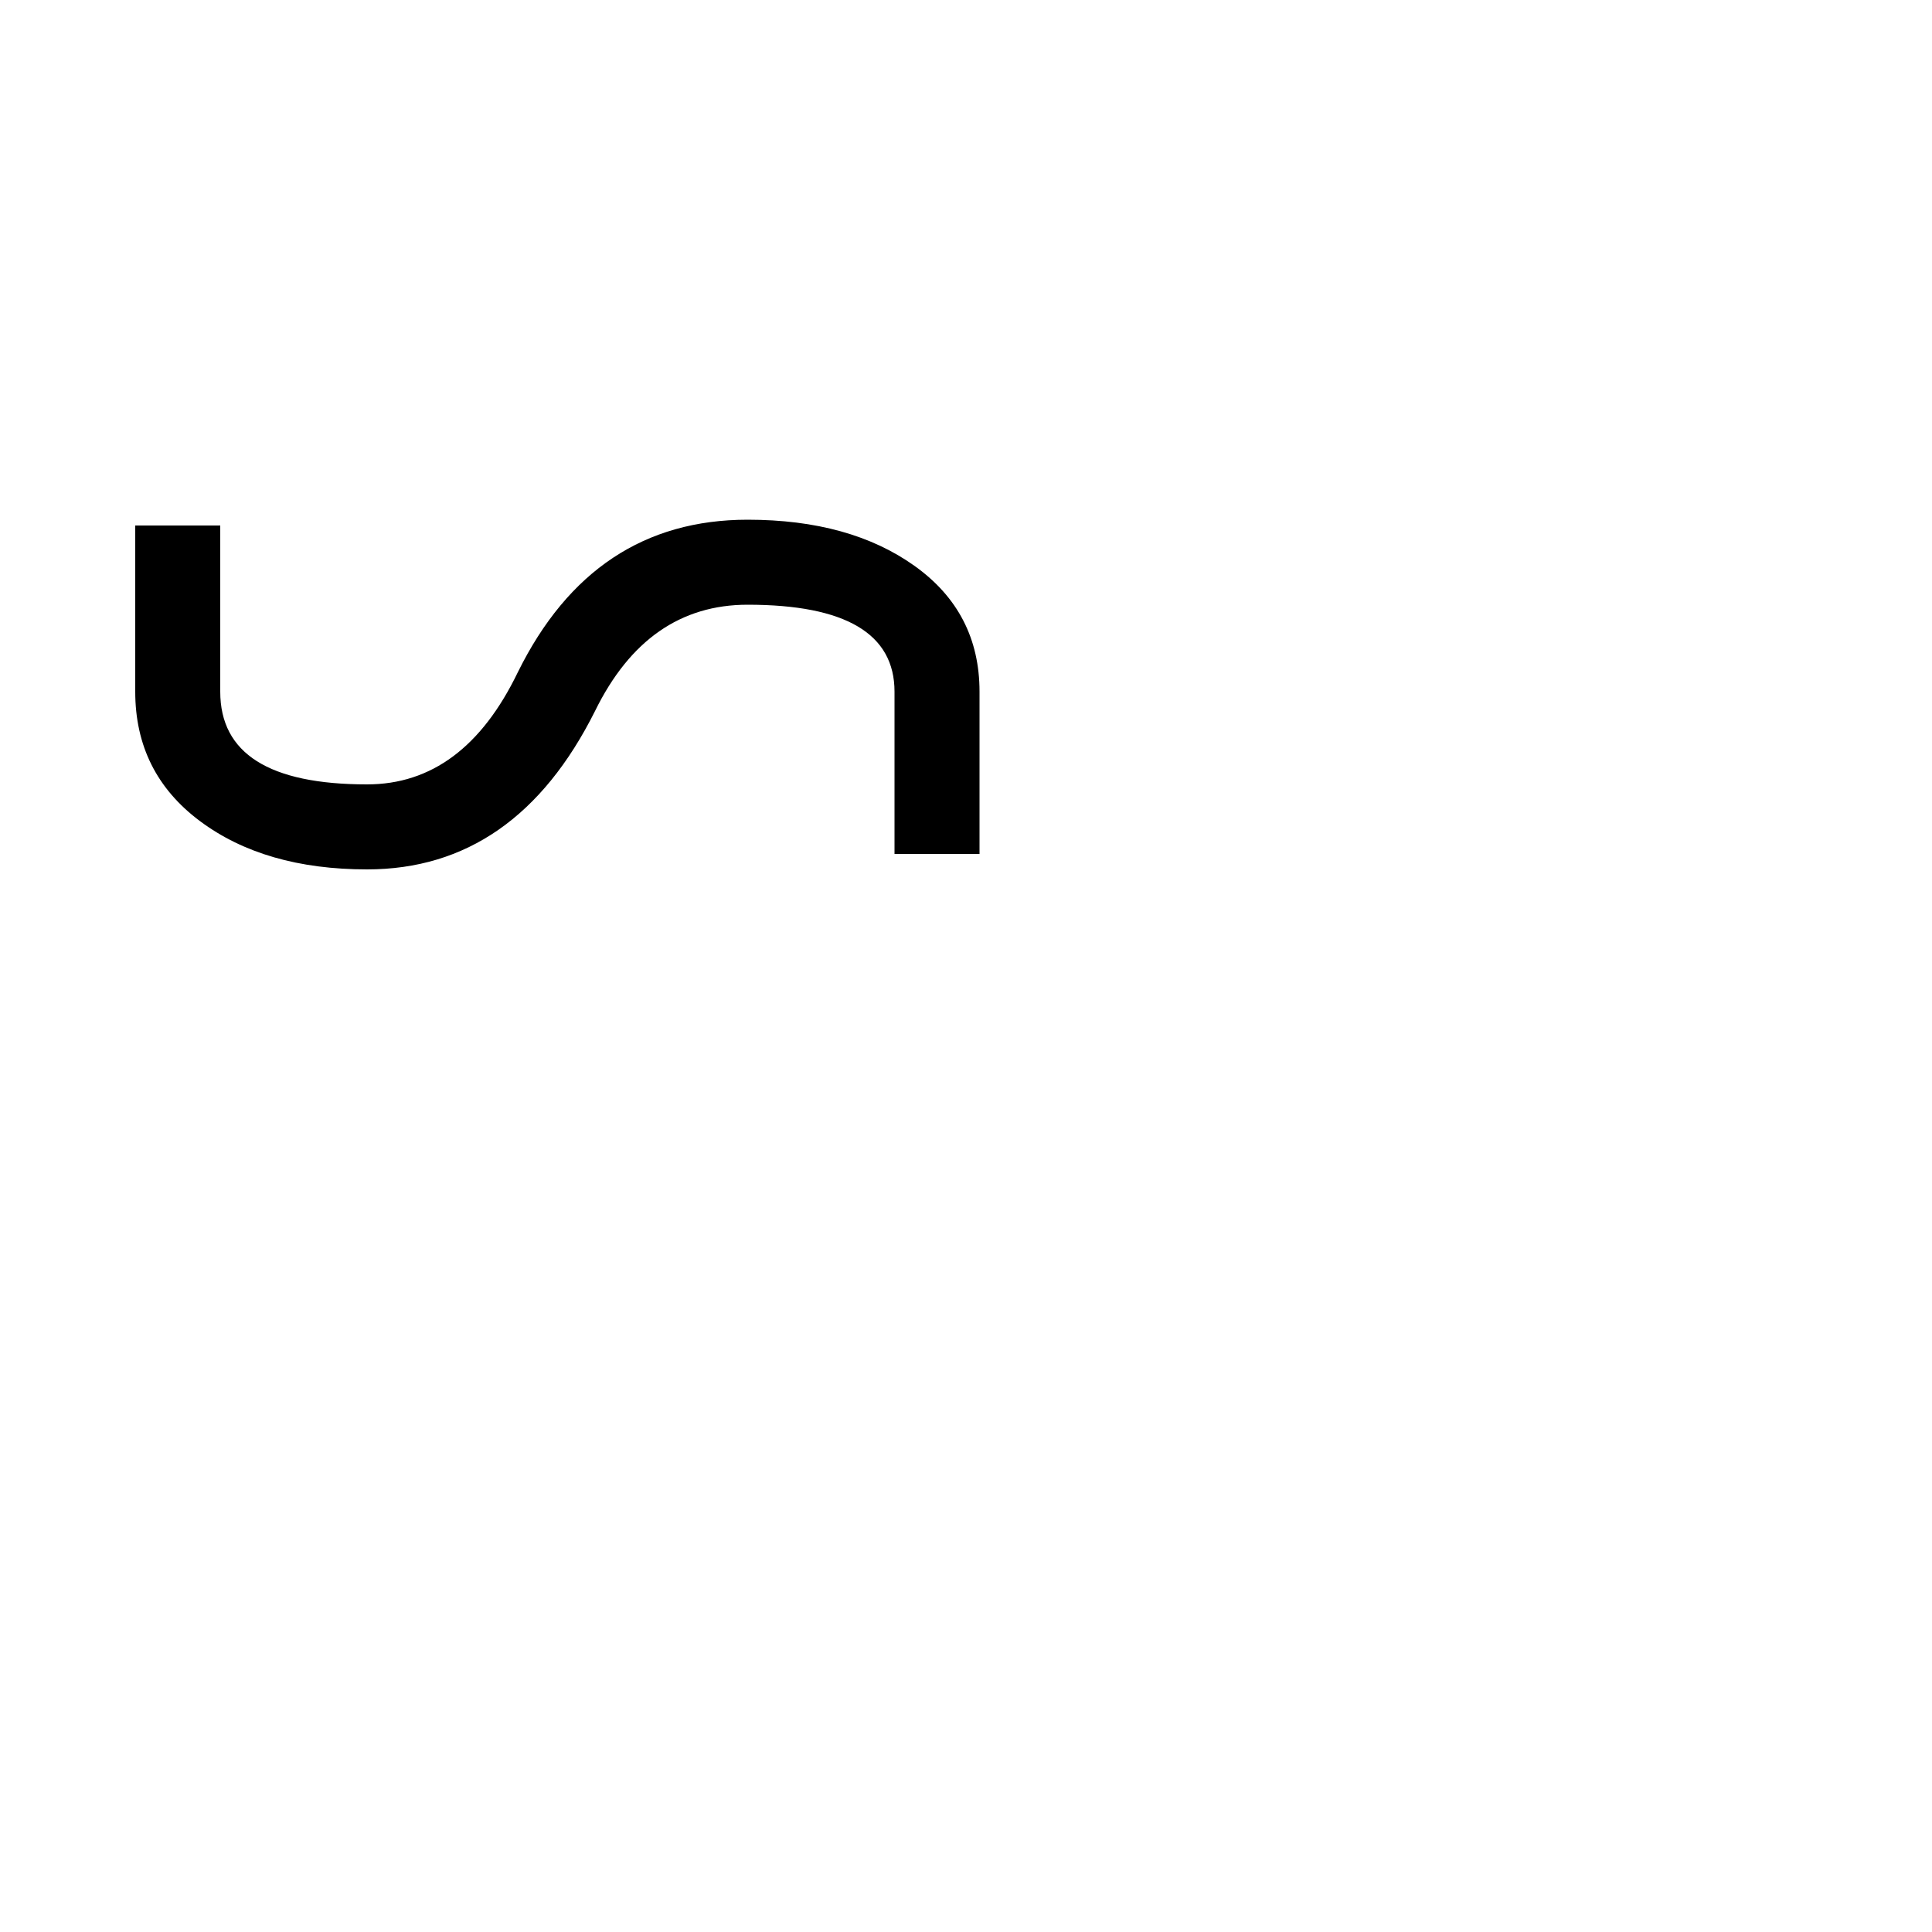
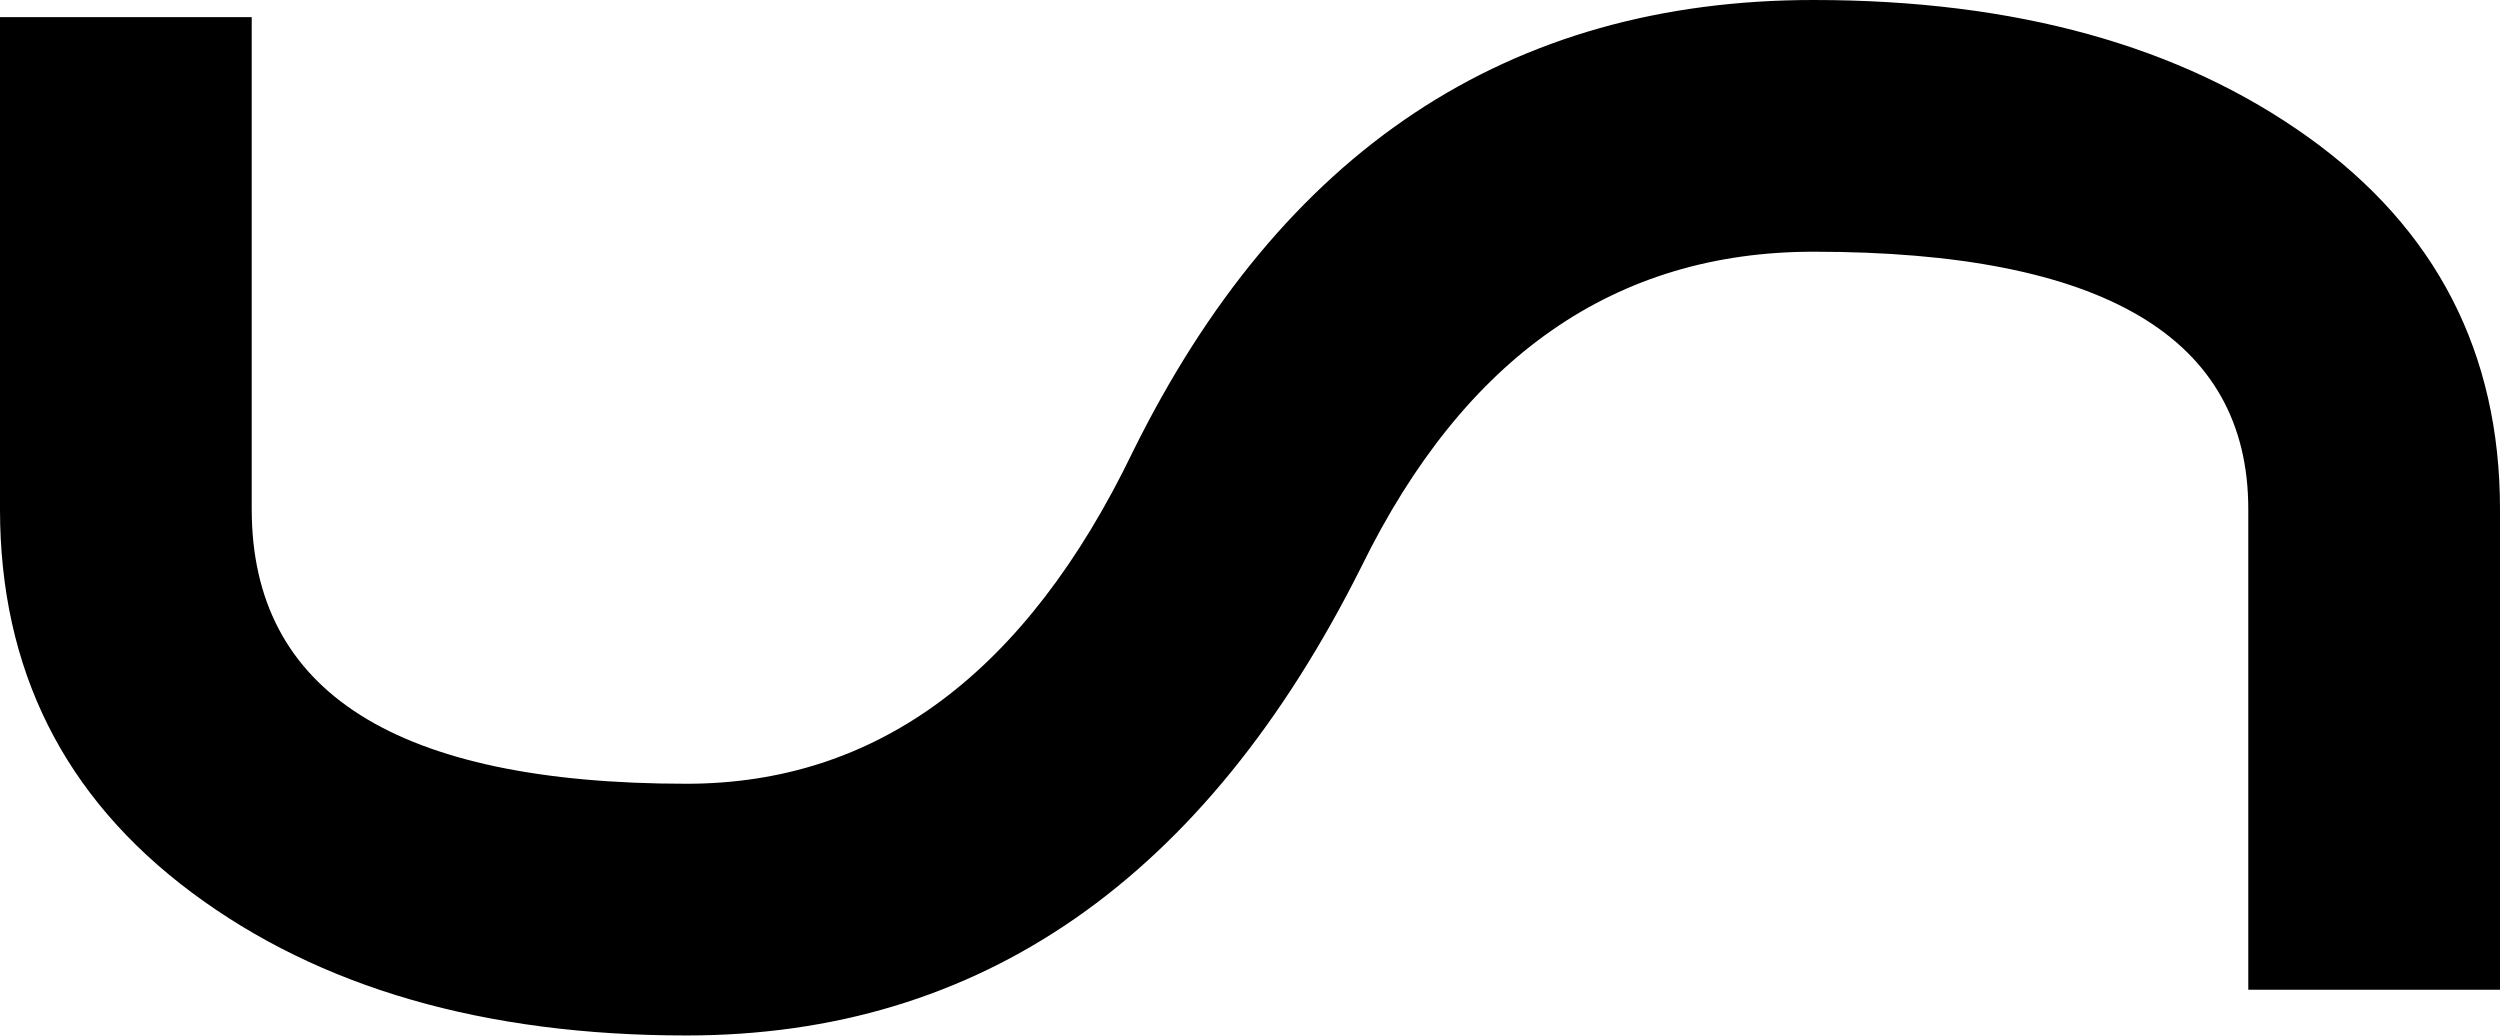
- <svg xmlns="http://www.w3.org/2000/svg" version="1.1" width="100" height="100" viewBox="0 -200 1000 1000" id="svg3001">
+ <svg xmlns="http://www.w3.org/2000/svg" version="1.1" width="43.7" height="18.1" viewBox="0 -200 437 181" id="svg3001">
  <defs id="defs3009" />
-   <g transform="matrix(1,0,0,-1,0,800)" id="g3003">
+   <g transform="matrix(1,0,0,-1,-70,531)" id="g3003">
    <path d="m 507,558 h -44 v 84 q 0,45 -76,45 -52,0 -79,-55 -41,-82 -118,-82 -53,0 -86.5,25 Q 70,600 70,642 v 86 h 44 v -86 q 0,-48 76,-48 50,0 78,58 39,79 119,79 53,0 86.5,-24 33.5,-24 33.5,-65 v -84 z" id="path3005" style="fill:currentColor" />
  </g>
</svg>
